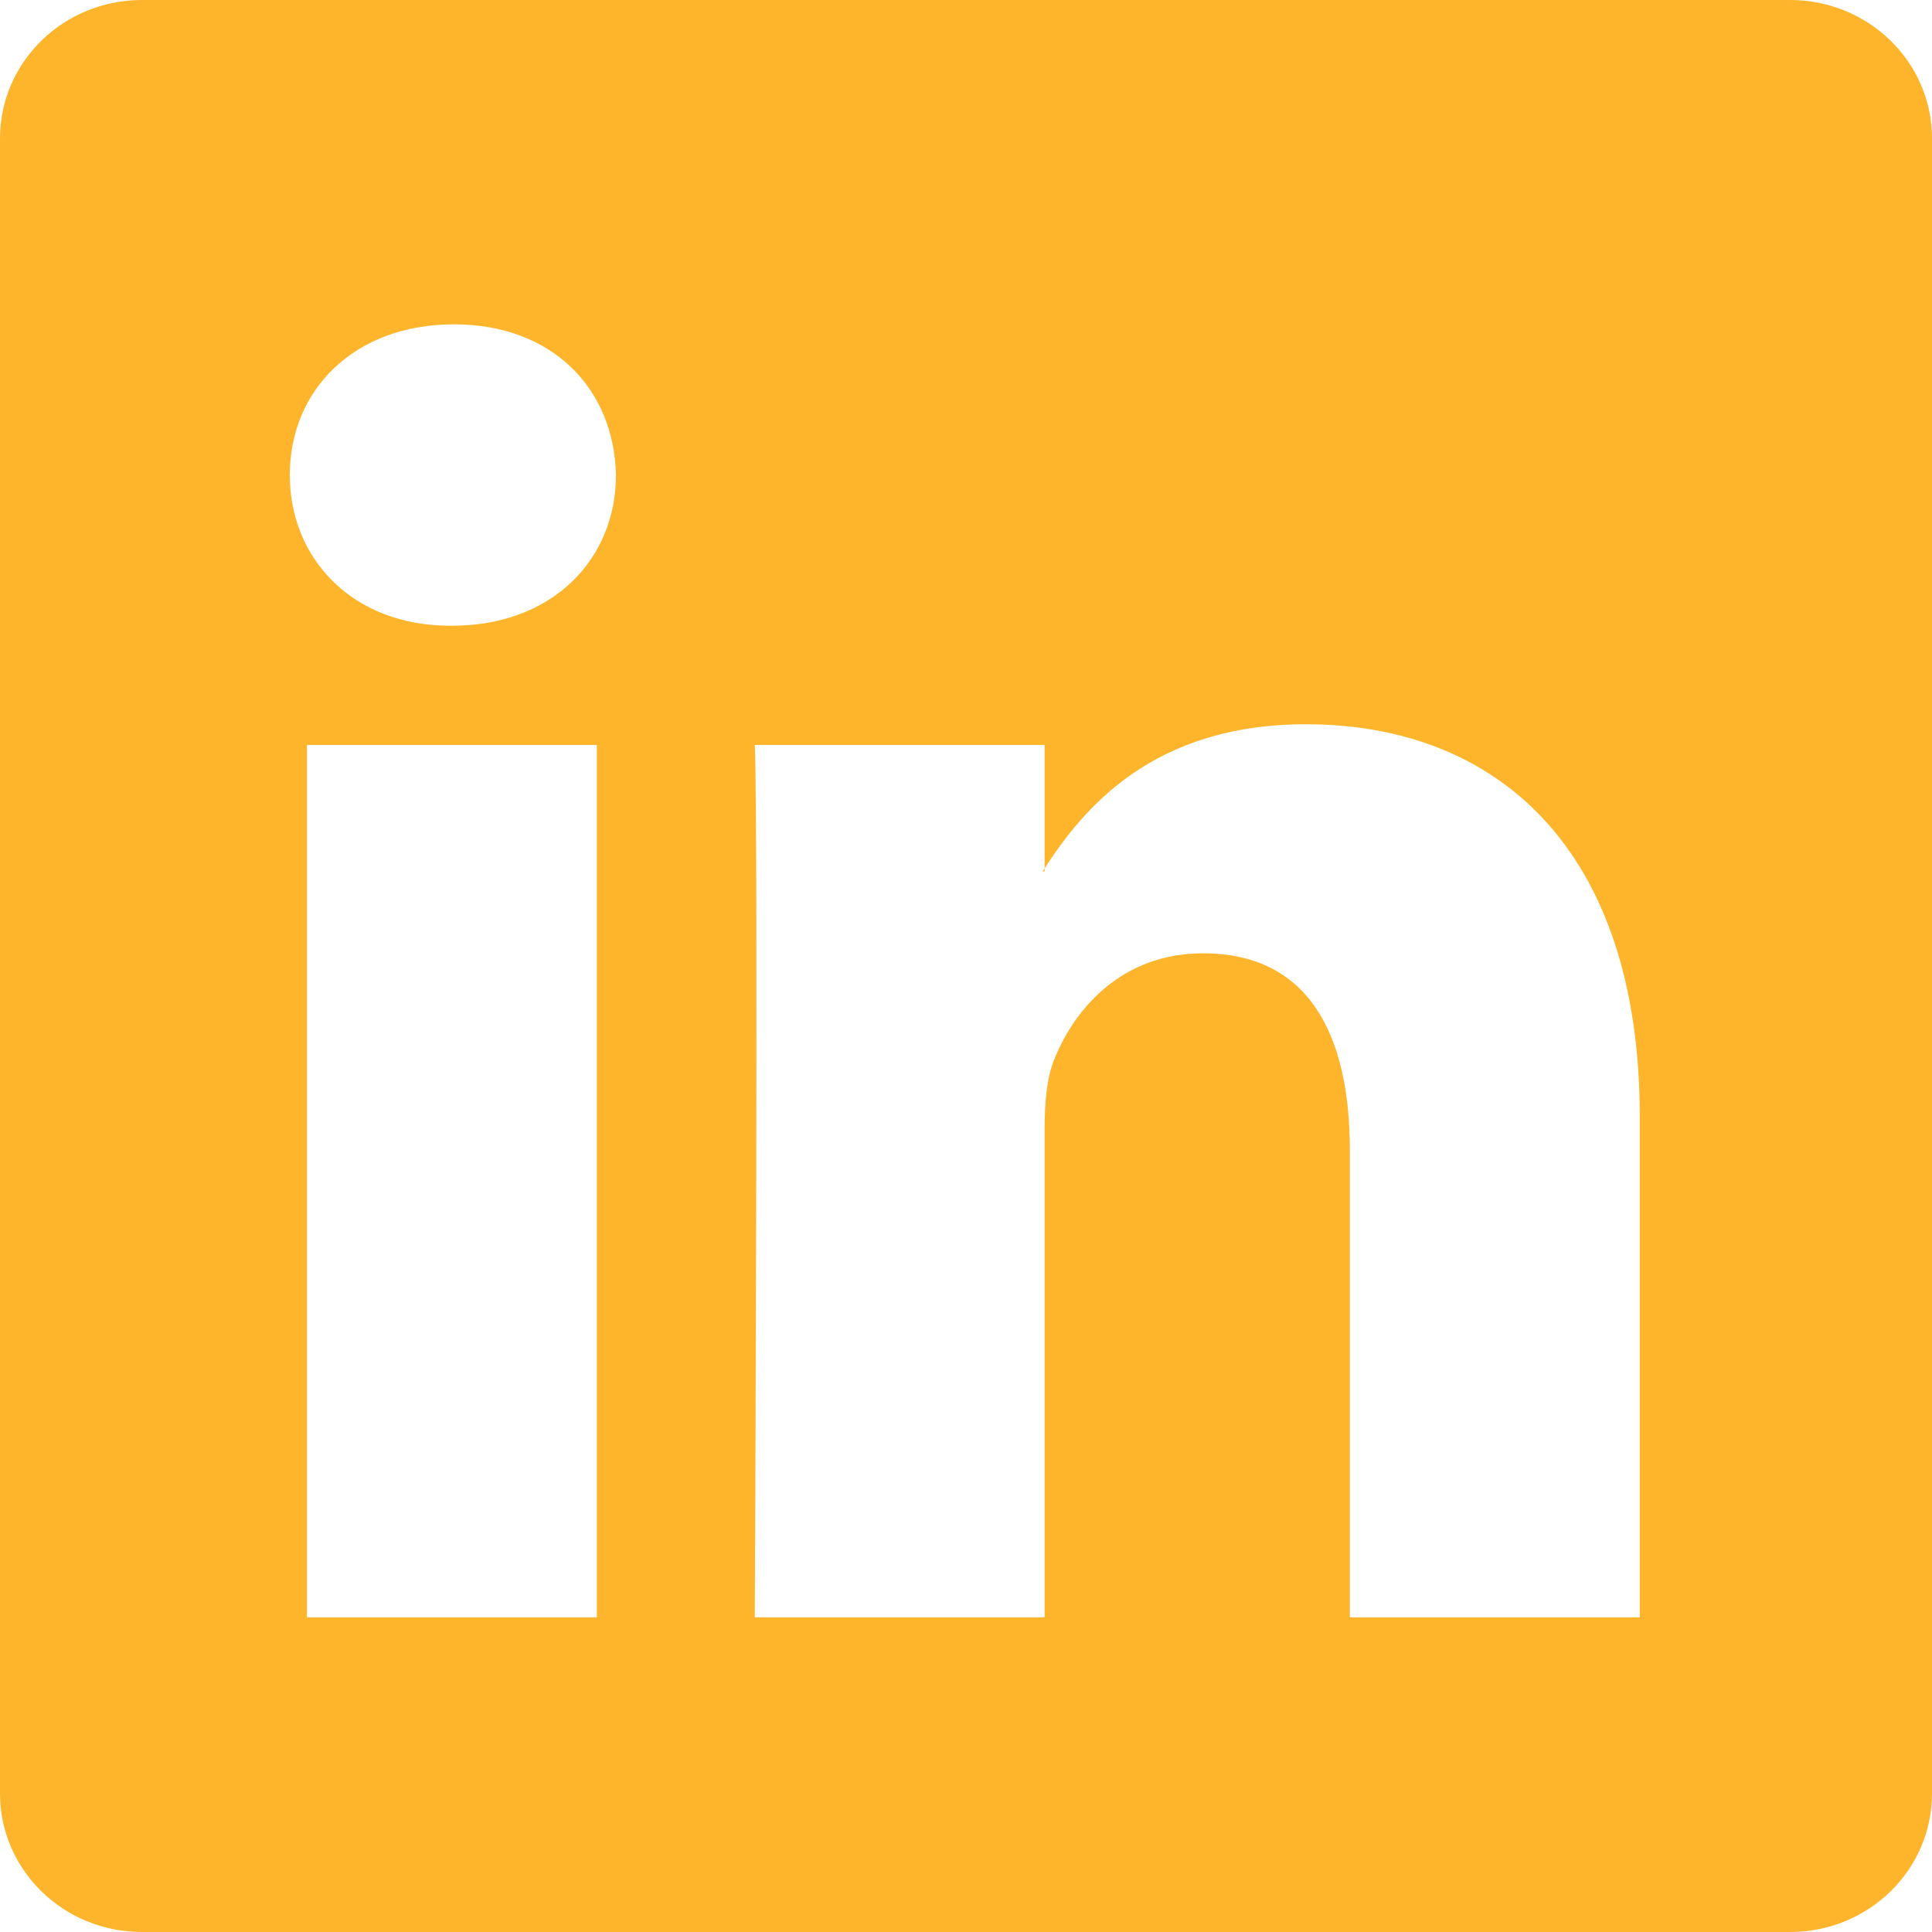
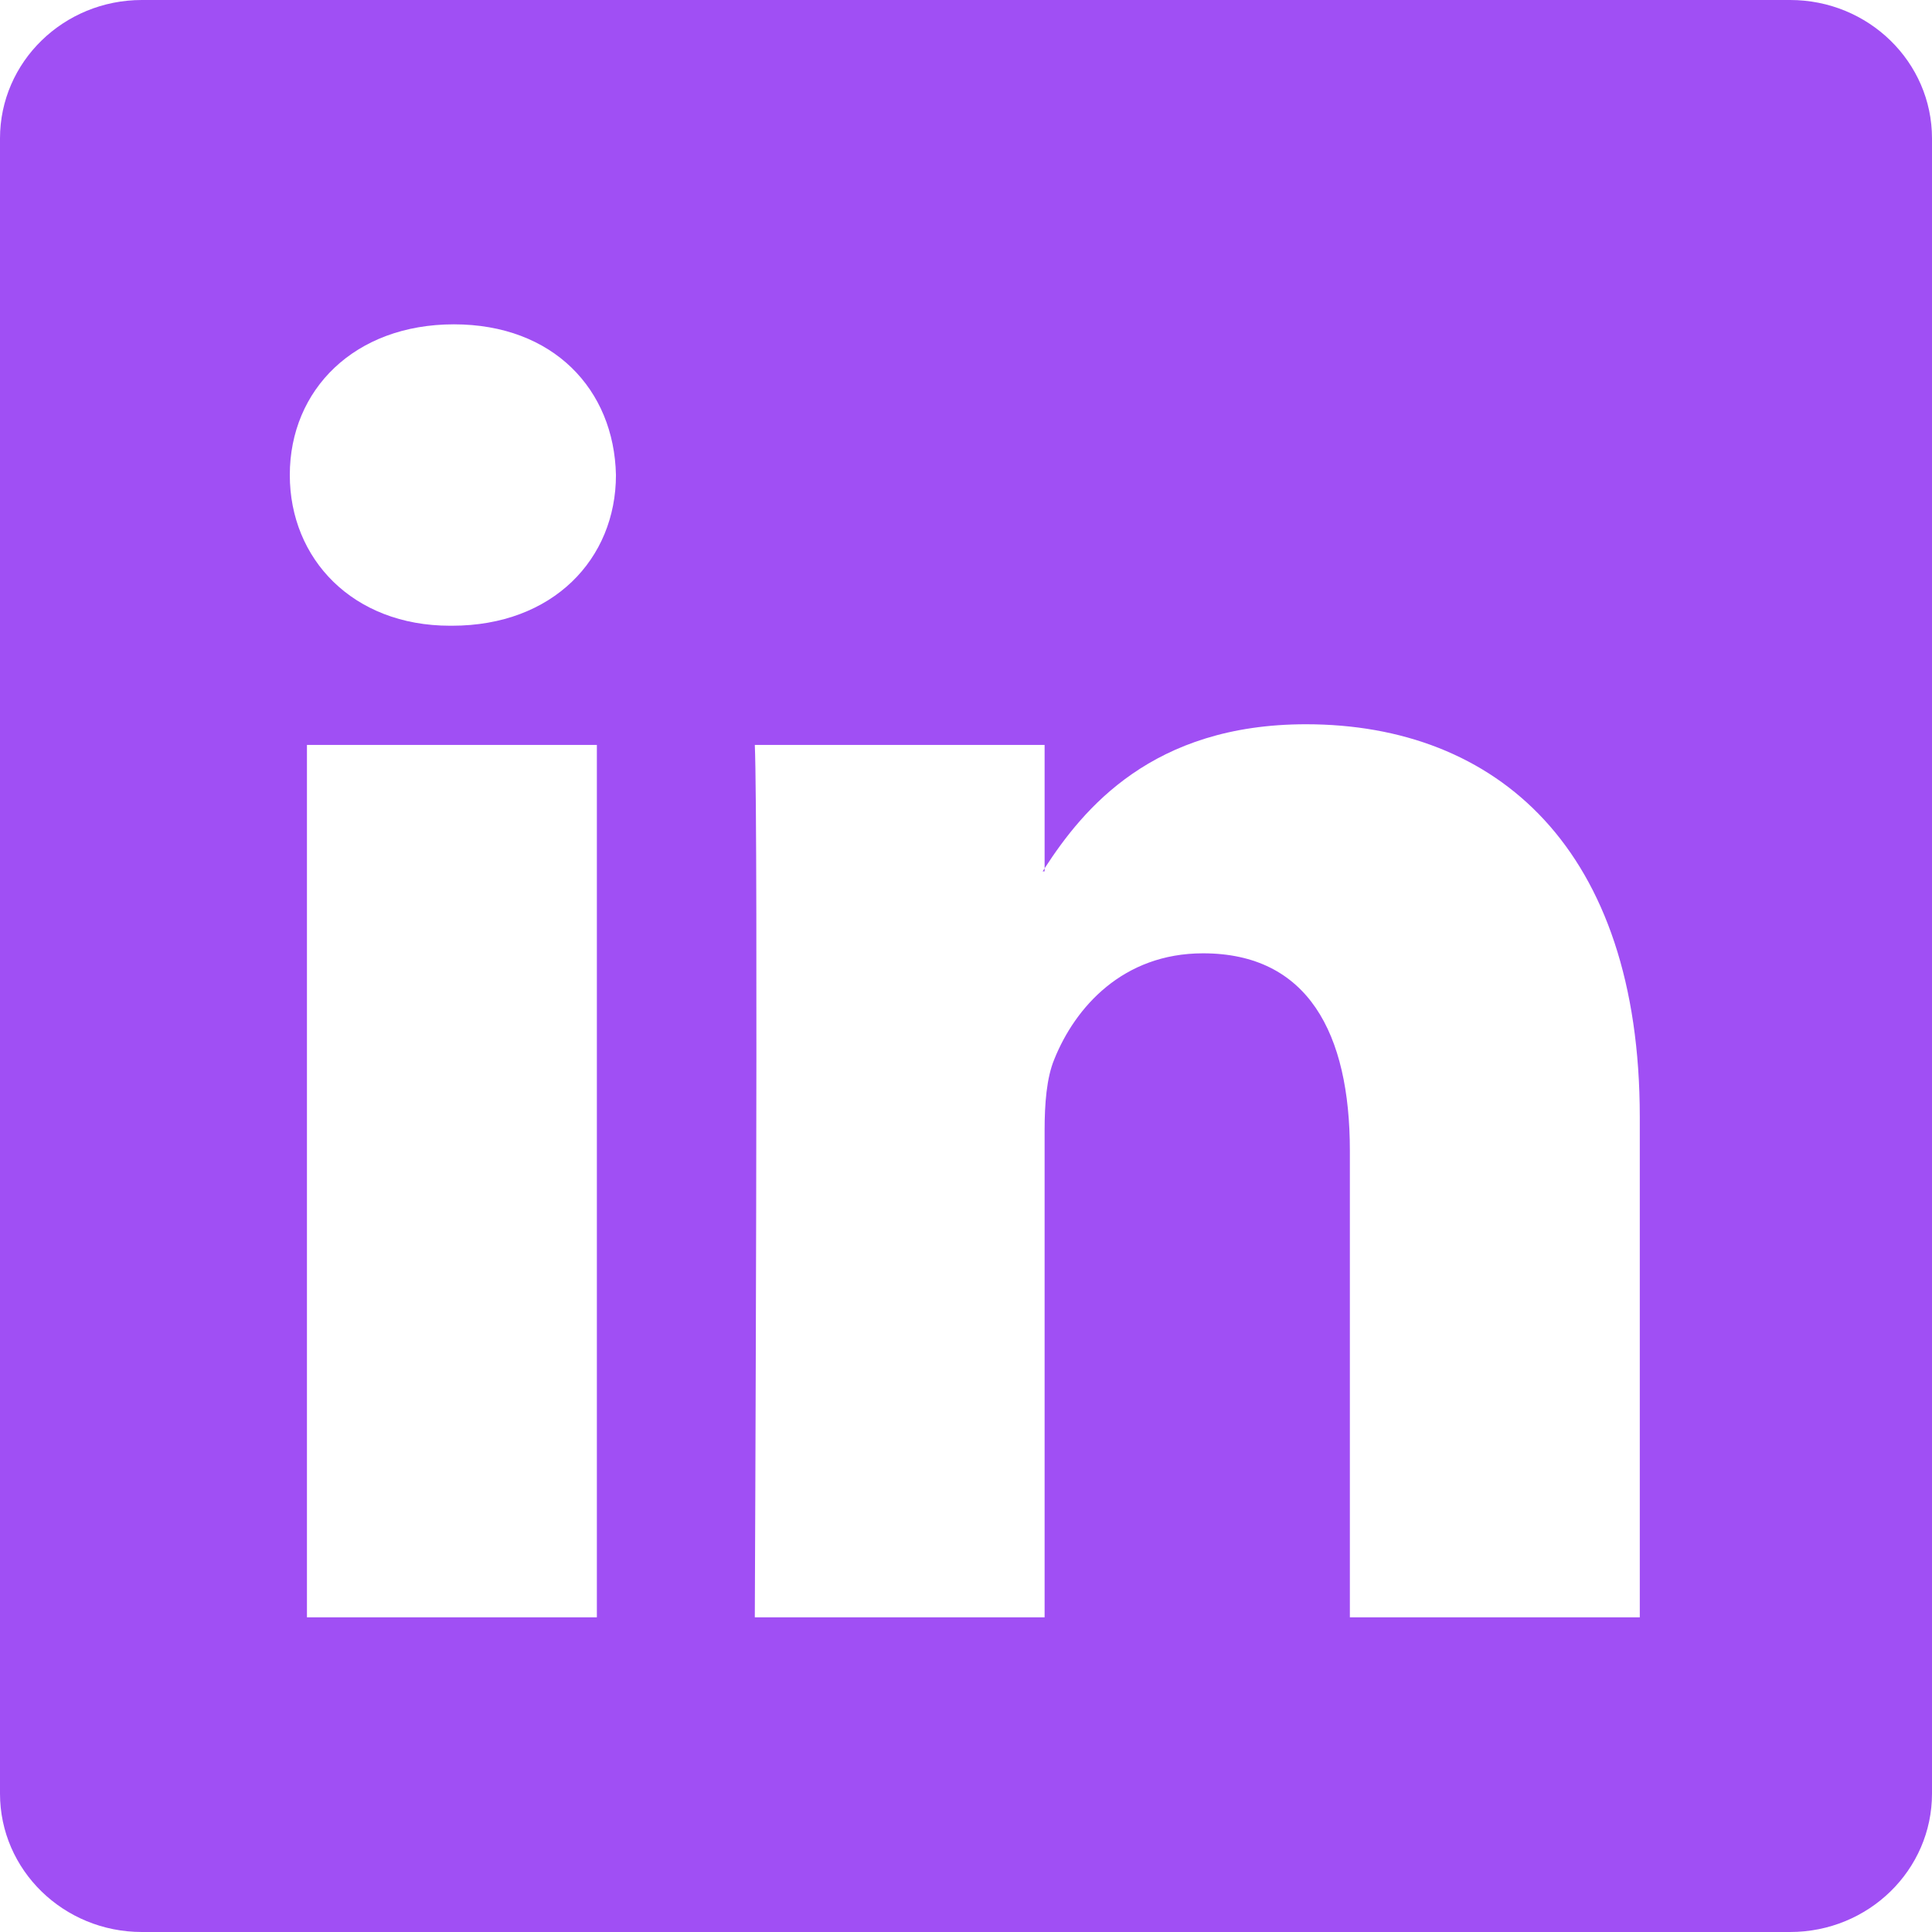
- <svg xmlns="http://www.w3.org/2000/svg" width="16" height="16" fill="rgb(254, 181, 43)" class="bi bi-linkedin" viewBox="0 0 16 16">
+ <svg xmlns="http://www.w3.org/2000/svg" width="16" height="16" fill="#A04FF4" class="bi bi-linkedin" viewBox="0 0 16 16">
  <path d="M0 1.146C0 .513.526 0 1.175 0h13.65C15.474 0 16 .513 16 1.146v13.708c0 .633-.526 1.146-1.175 1.146H1.175C.526 16 0 15.487 0 14.854V1.146zm4.943 12.248V6.169H2.542v7.225h2.401m-1.2-8.212c.837 0 1.358-.554 1.358-1.248-.015-.709-.52-1.248-1.342-1.248-.822 0-1.359.54-1.359 1.248 0 .694.521 1.248 1.327 1.248h.016zm4.908 8.212V9.359c0-.216.016-.432.08-.586.173-.431.568-.878 1.232-.878.869 0 1.216.662 1.216 1.634v3.865h2.401V9.25c0-2.22-1.184-3.252-2.764-3.252-1.274 0-1.845.7-2.165 1.193v.025h-.016a5.54 5.54 0 0 1 .016-.025V6.169h-2.4c.03.678 0 7.225 0 7.225h2.4" />
</svg>
